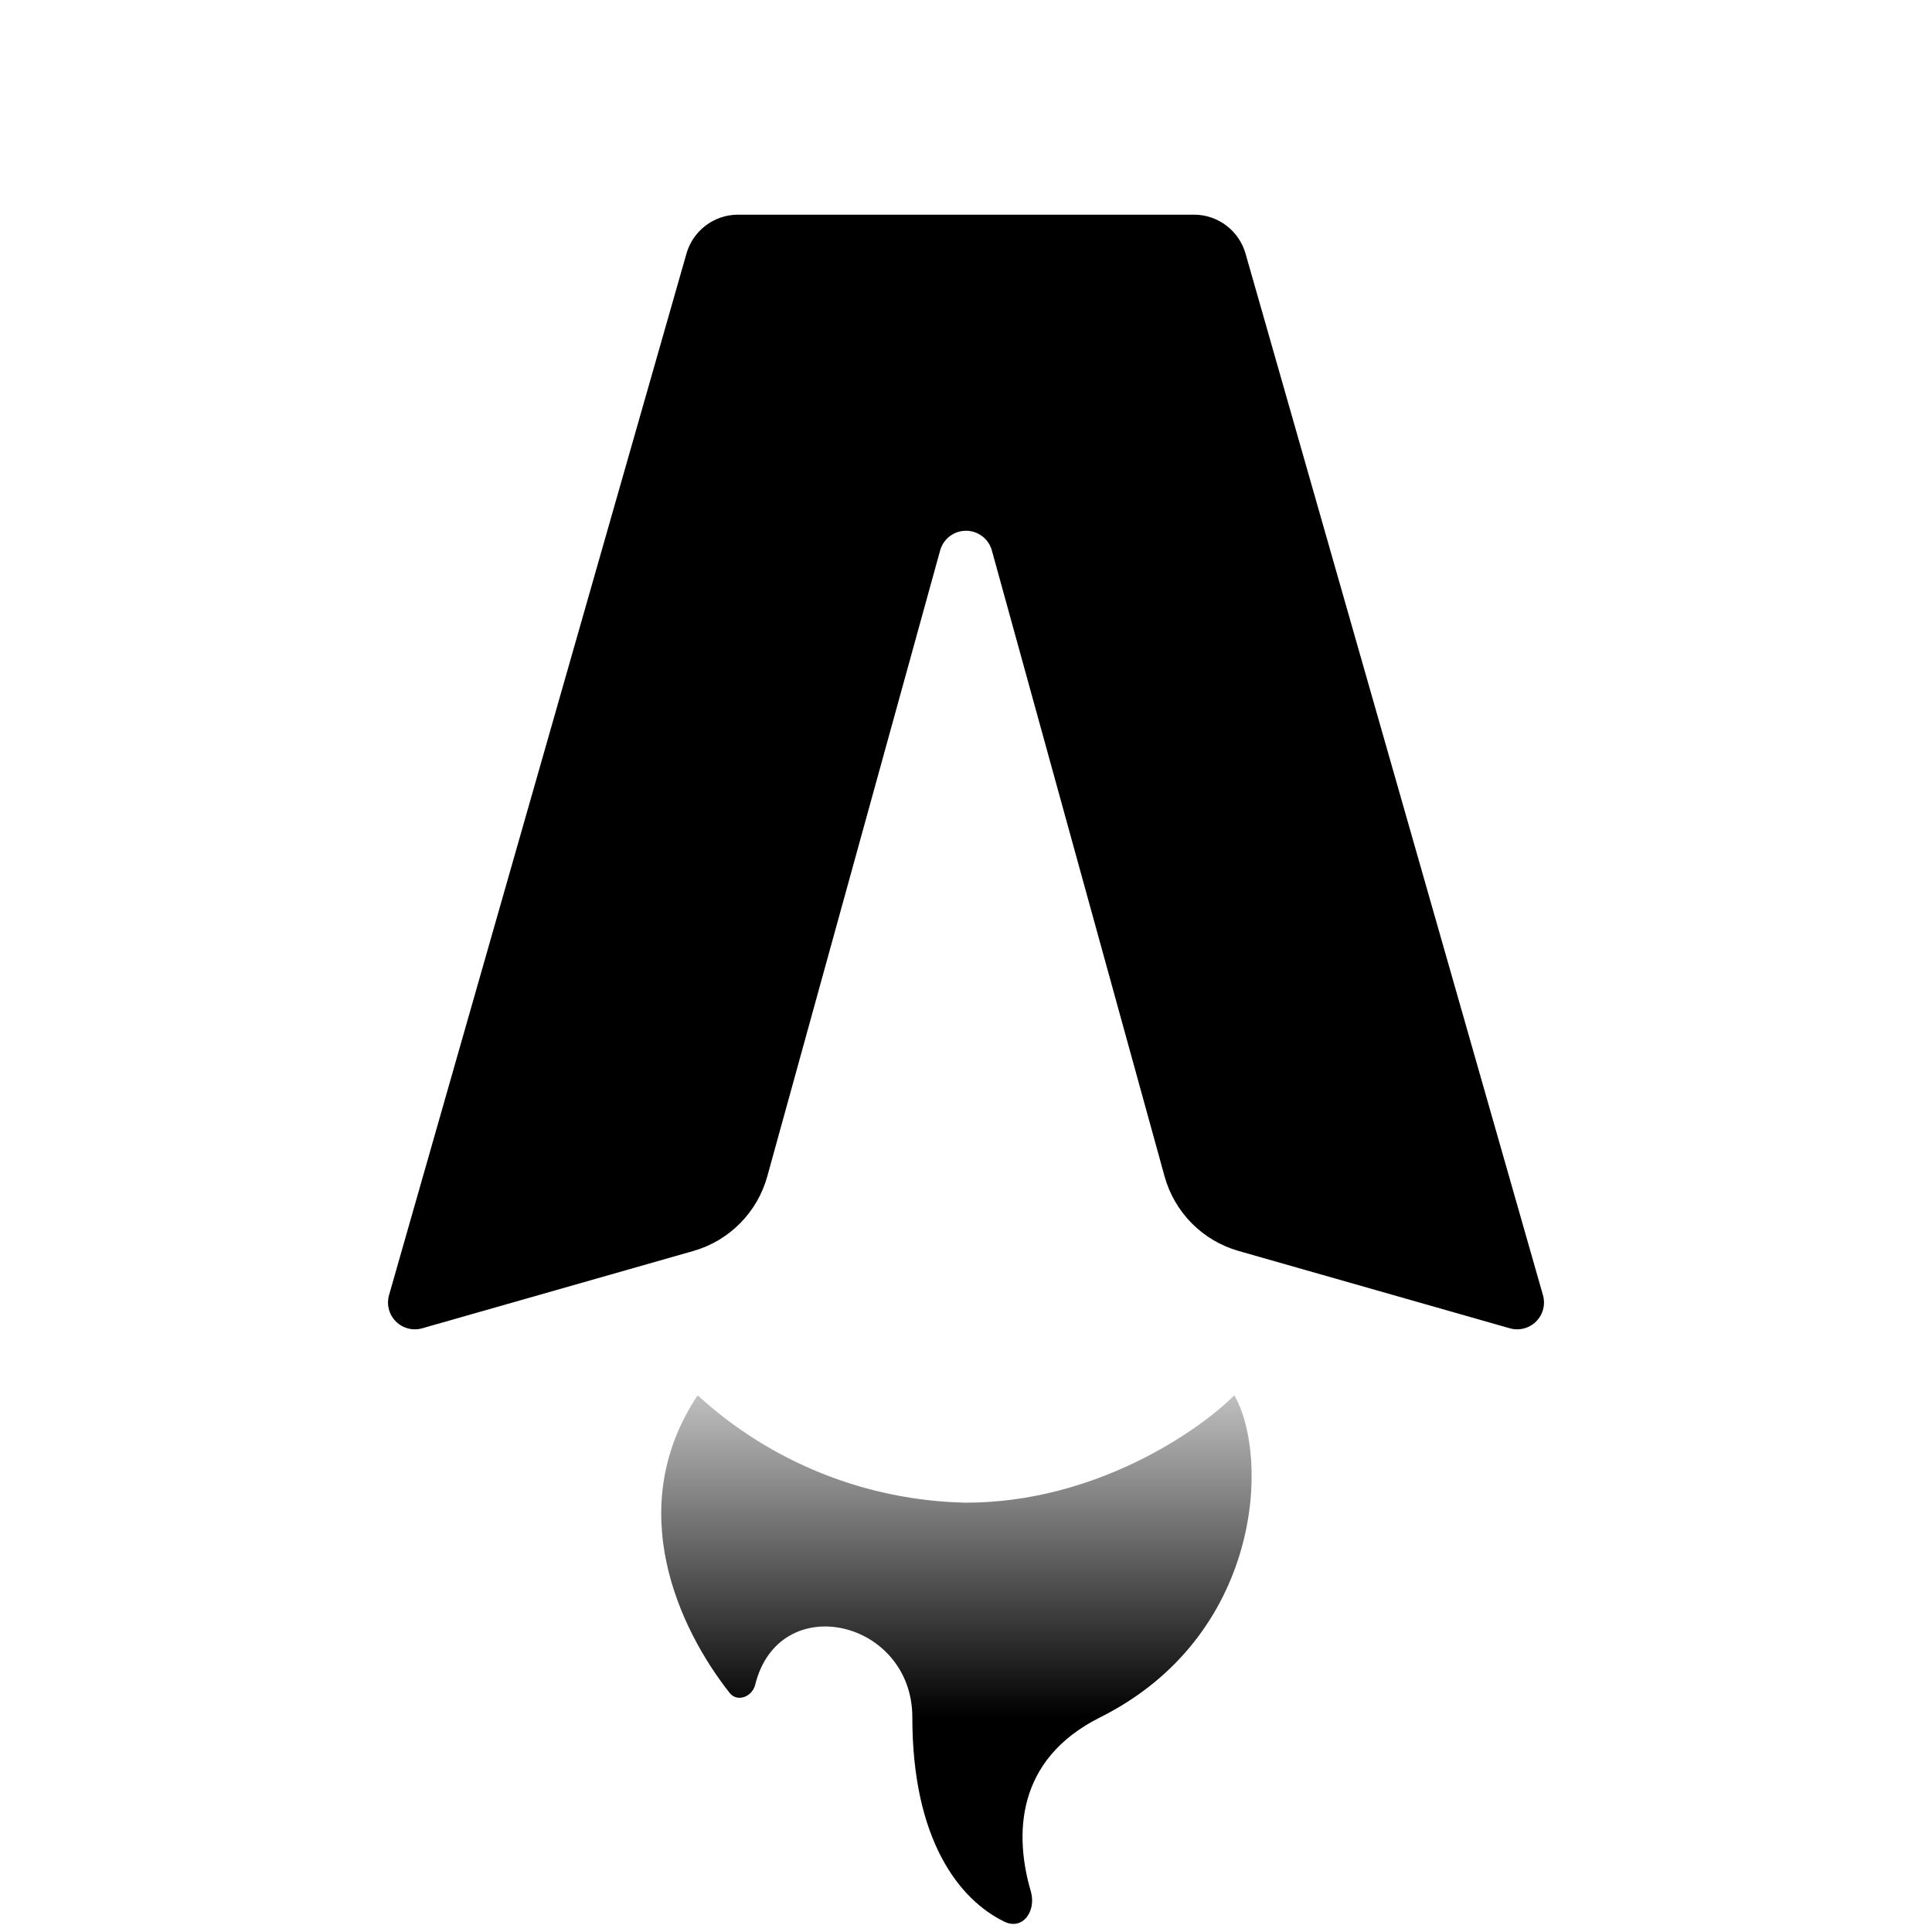
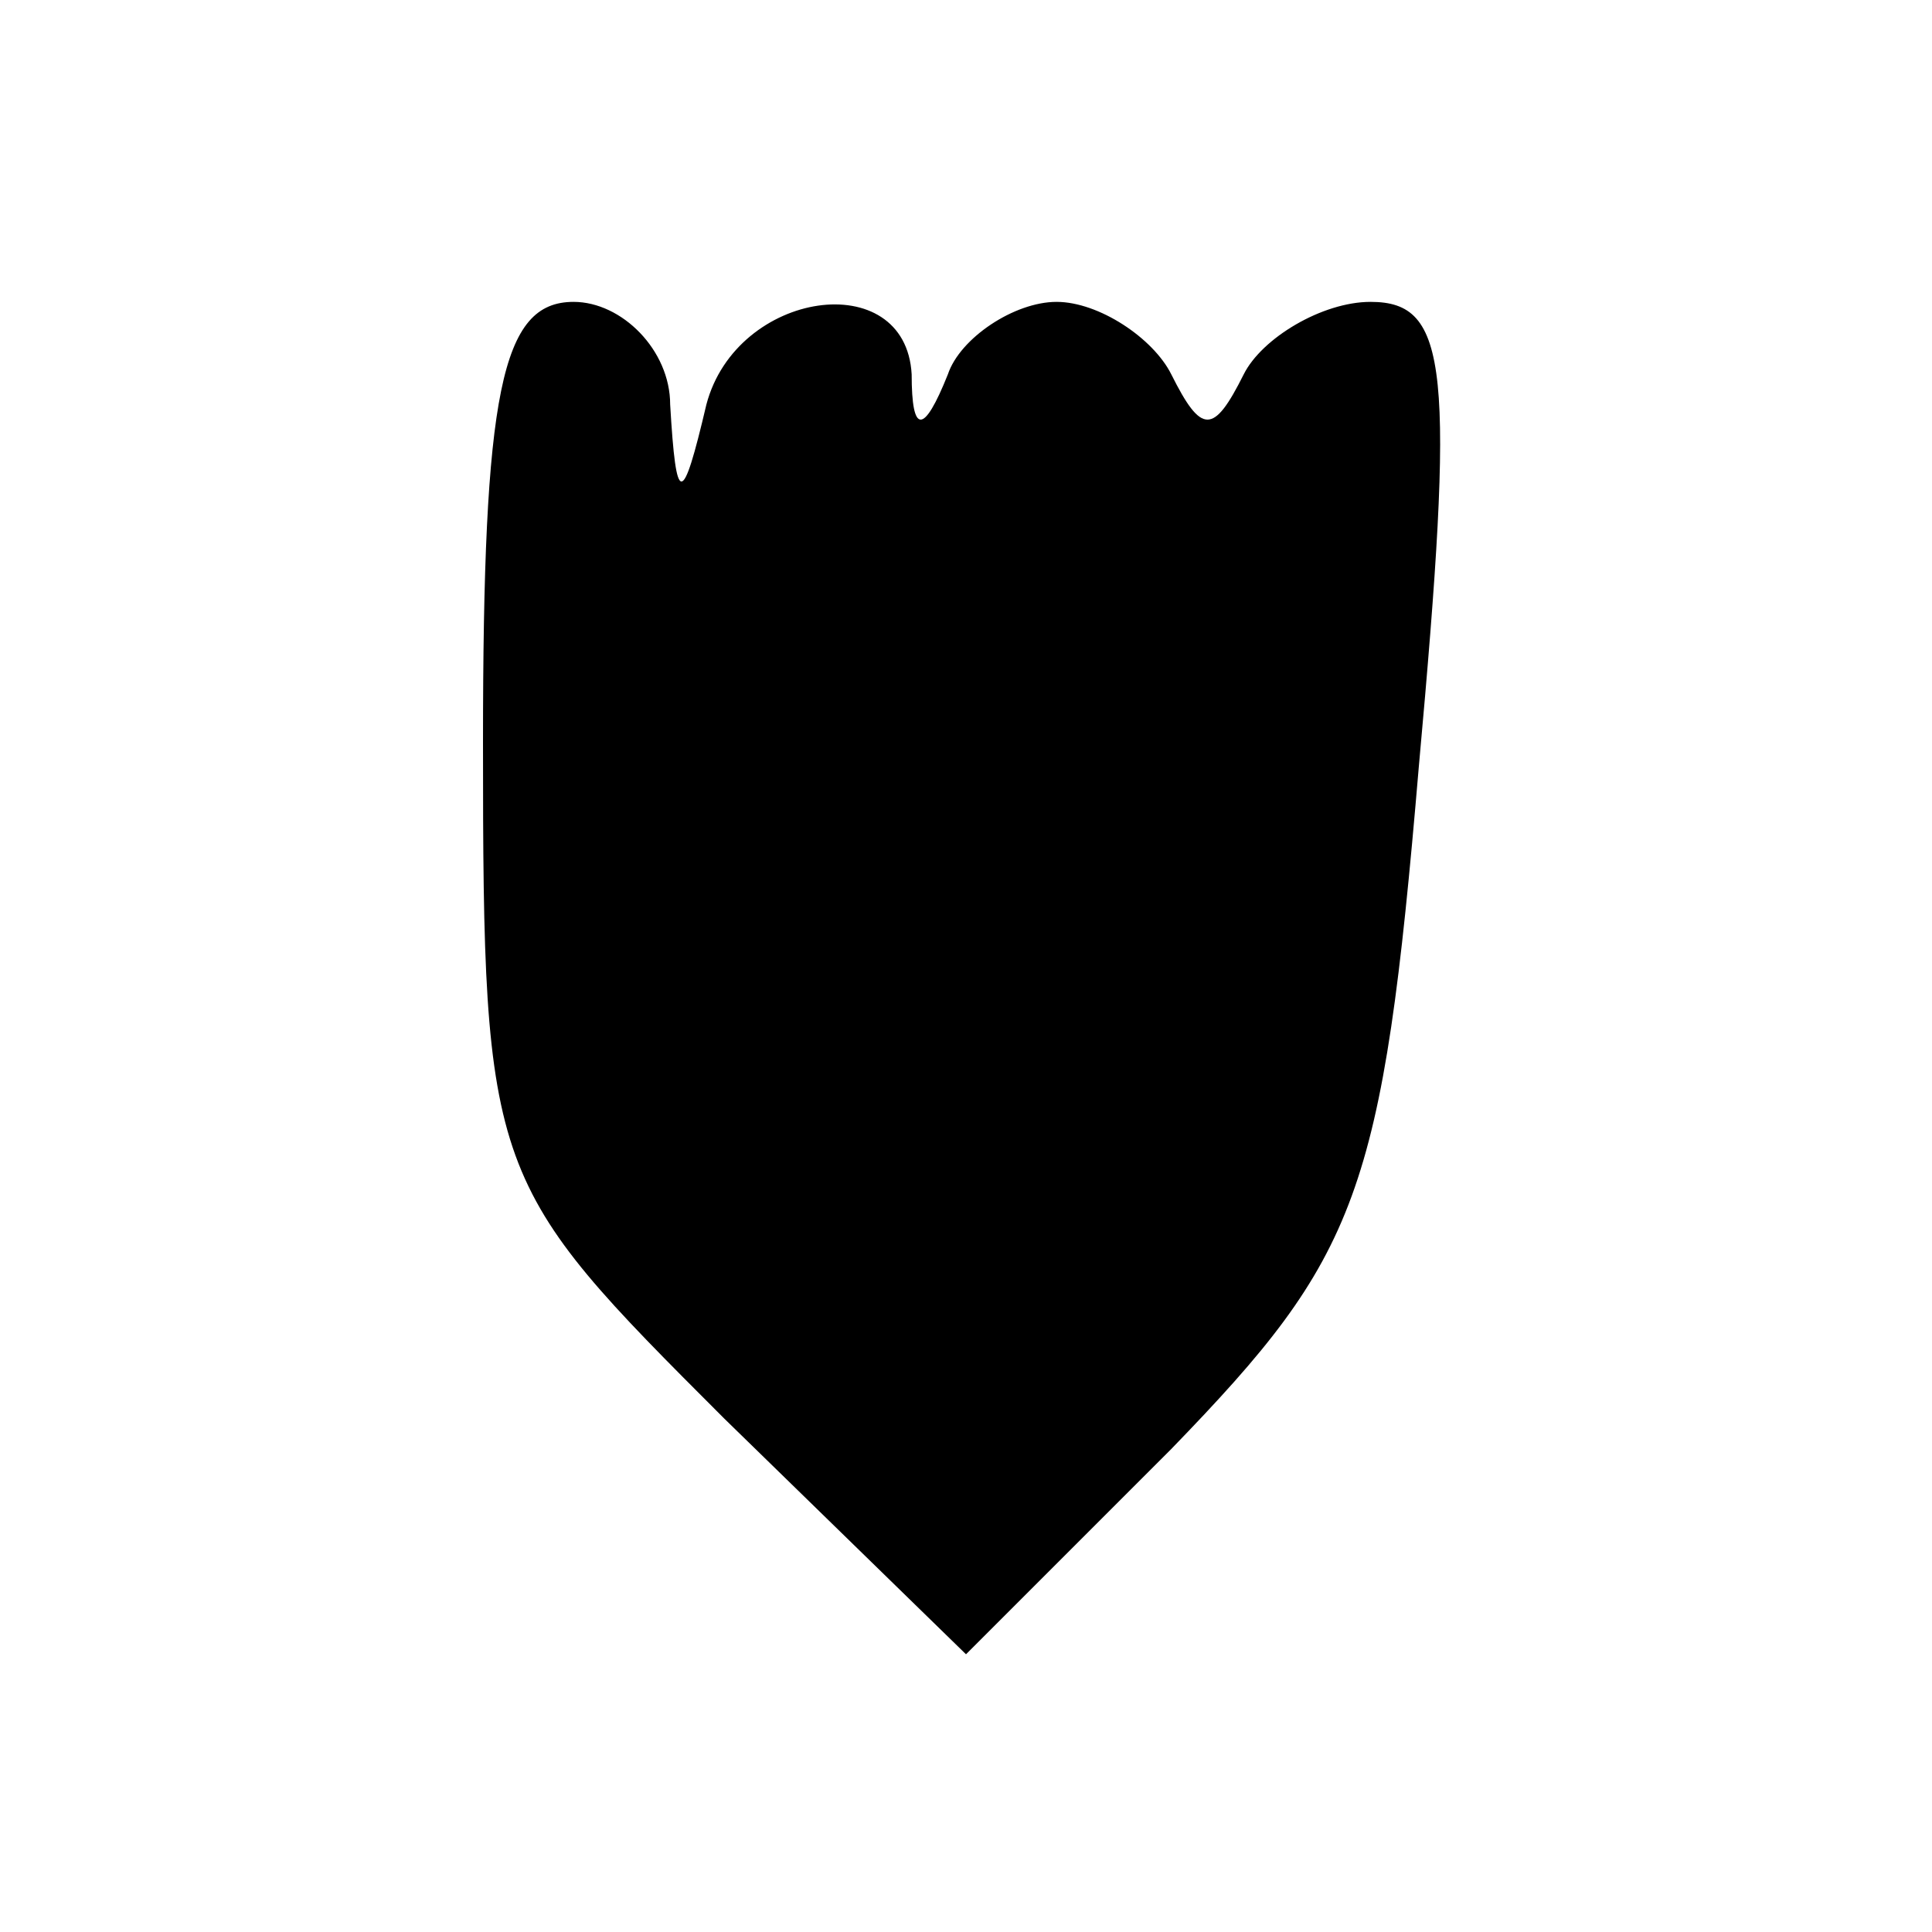
- <svg xmlns="http://www.w3.org/2000/svg" fill="none" viewBox="0 0 36 36">
-   <path fill="#000" d="M22.25 4h-8.5a1 1 0 0 0-.96.73l-5.54 19.4a.5.5 0 0 0 .62.62l5.05-1.44a2 2 0 0 0 1.38-1.4l3.22-11.66a.5.5 0 0 1 .96 0l3.22 11.67a2 2 0 0 0 1.38 1.39l5.05 1.44a.5.5 0 0 0 .62-.62l-5.54-19.4a1 1 0 0 0-.96-.73Z" />
-   <path fill="url(#gradient)" d="M18 28a7.63 7.63 0 0 1-5-2c-1.4 2.1-.35 4.35.6 5.55.14.17.41.07.47-.15.44-1.8 2.93-1.22 2.93.6 0 2.28.87 3.4 1.72 3.81.34.16.59-.2.49-.56-.31-1.05-.29-2.46 1.29-3.25 3-1.5 3.17-4.83 2.5-6-.67.67-2.6 2-5 2Z" />
-   <defs>
-     <linearGradient id="gradient" x1="16" x2="16" y1="32" y2="24" gradientUnits="userSpaceOnUse">
-       <stop stop-color="#000" />
-       <stop offset="1" stop-color="#000" stop-opacity="0" />
-     </linearGradient>
-   </defs>
-   <style>
-     @media (prefers-color-scheme:dark){:root{filter:invert(100%)}}
-   </style>
+ <svg xmlns="http://www.w3.org/2000/svg" version="1.0" width="32pt" height="32pt" viewBox="0 0 32 32" preserveAspectRatio="xMidYMid meet">
+   <g transform="translate(0,32) scale(0.1,-0.1)" fill="#000000" stroke="none">
+     <path d="M80 197 c0 -72 1 -73 40 -112 l40 -39 34 34 c31 32 35 42 41 113 6 66 5 77 -8 77 -8 0 -18 -6 -21 -12 -5 -10 -7 -10 -12 0 -3 6 -12 12 -19 12 -7 0 -16 -6 -18 -12 -4 -10 -6 -10 -6 0 -1 18 -29 14 -34 -5 -4 -17 -5 -17 -6 0 0 9 -8 17 -16 17 -12 0 -15 -15 -15 -73z" />
+   </g>
</svg>
